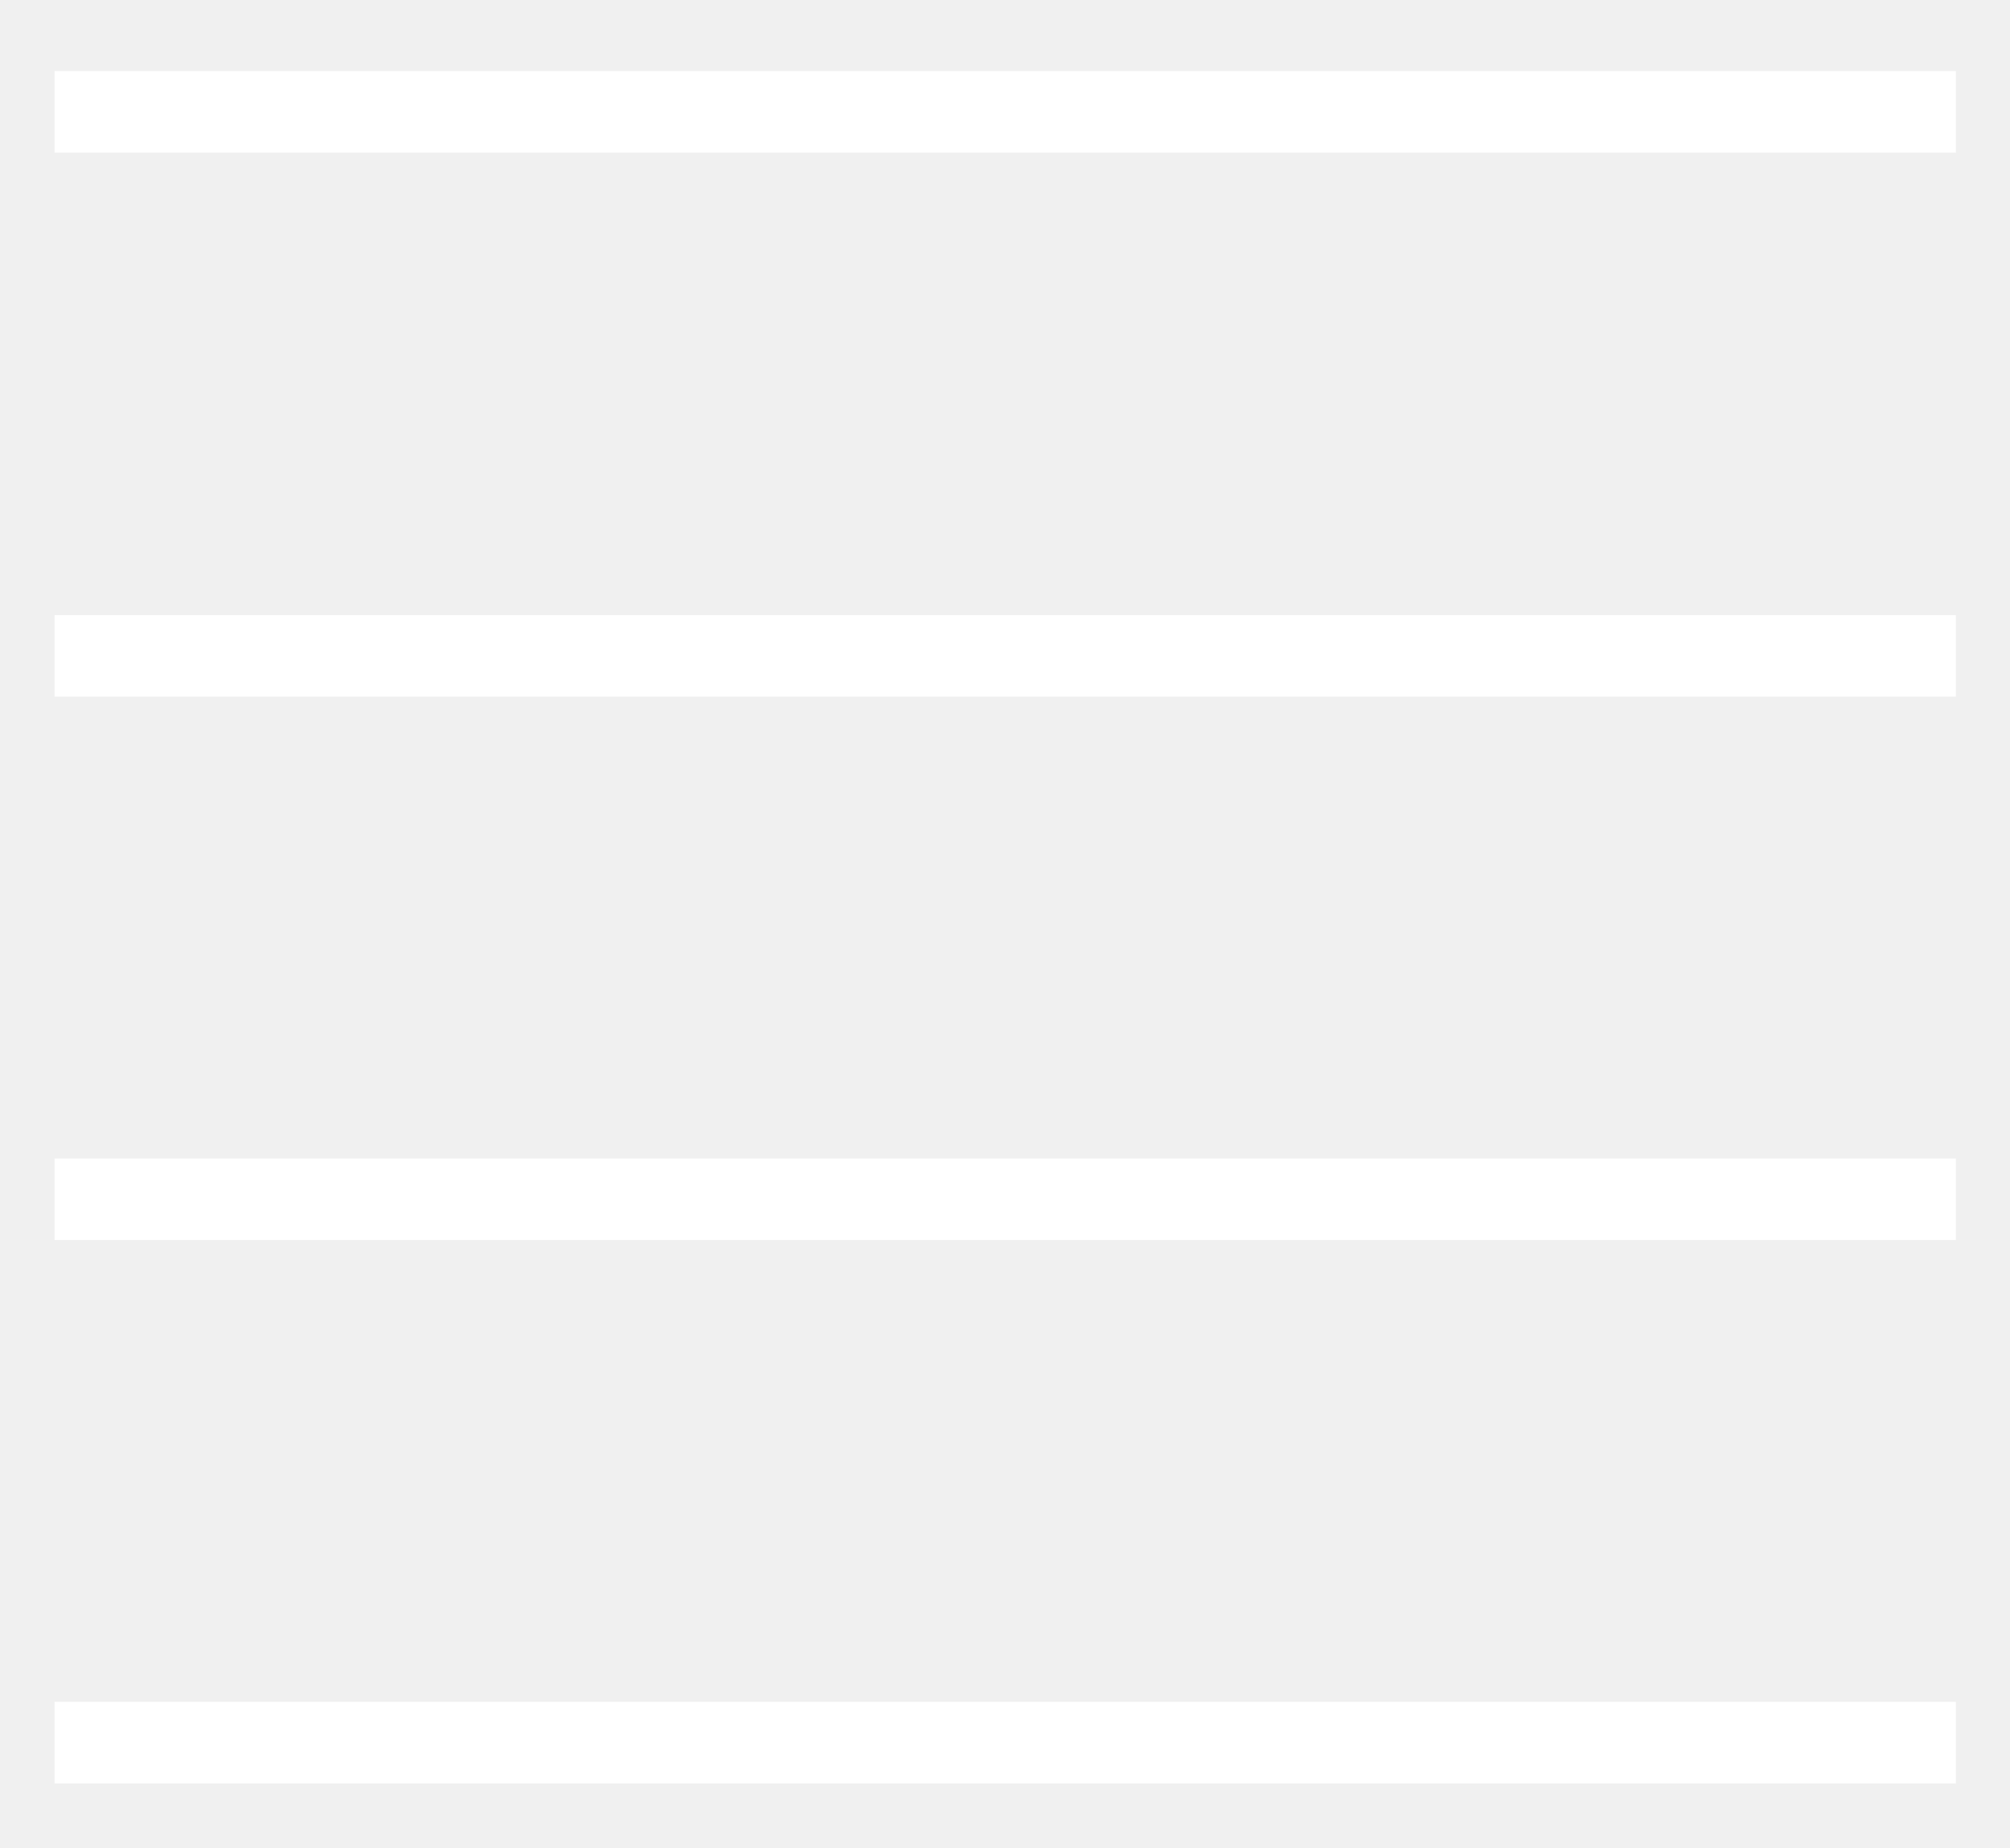
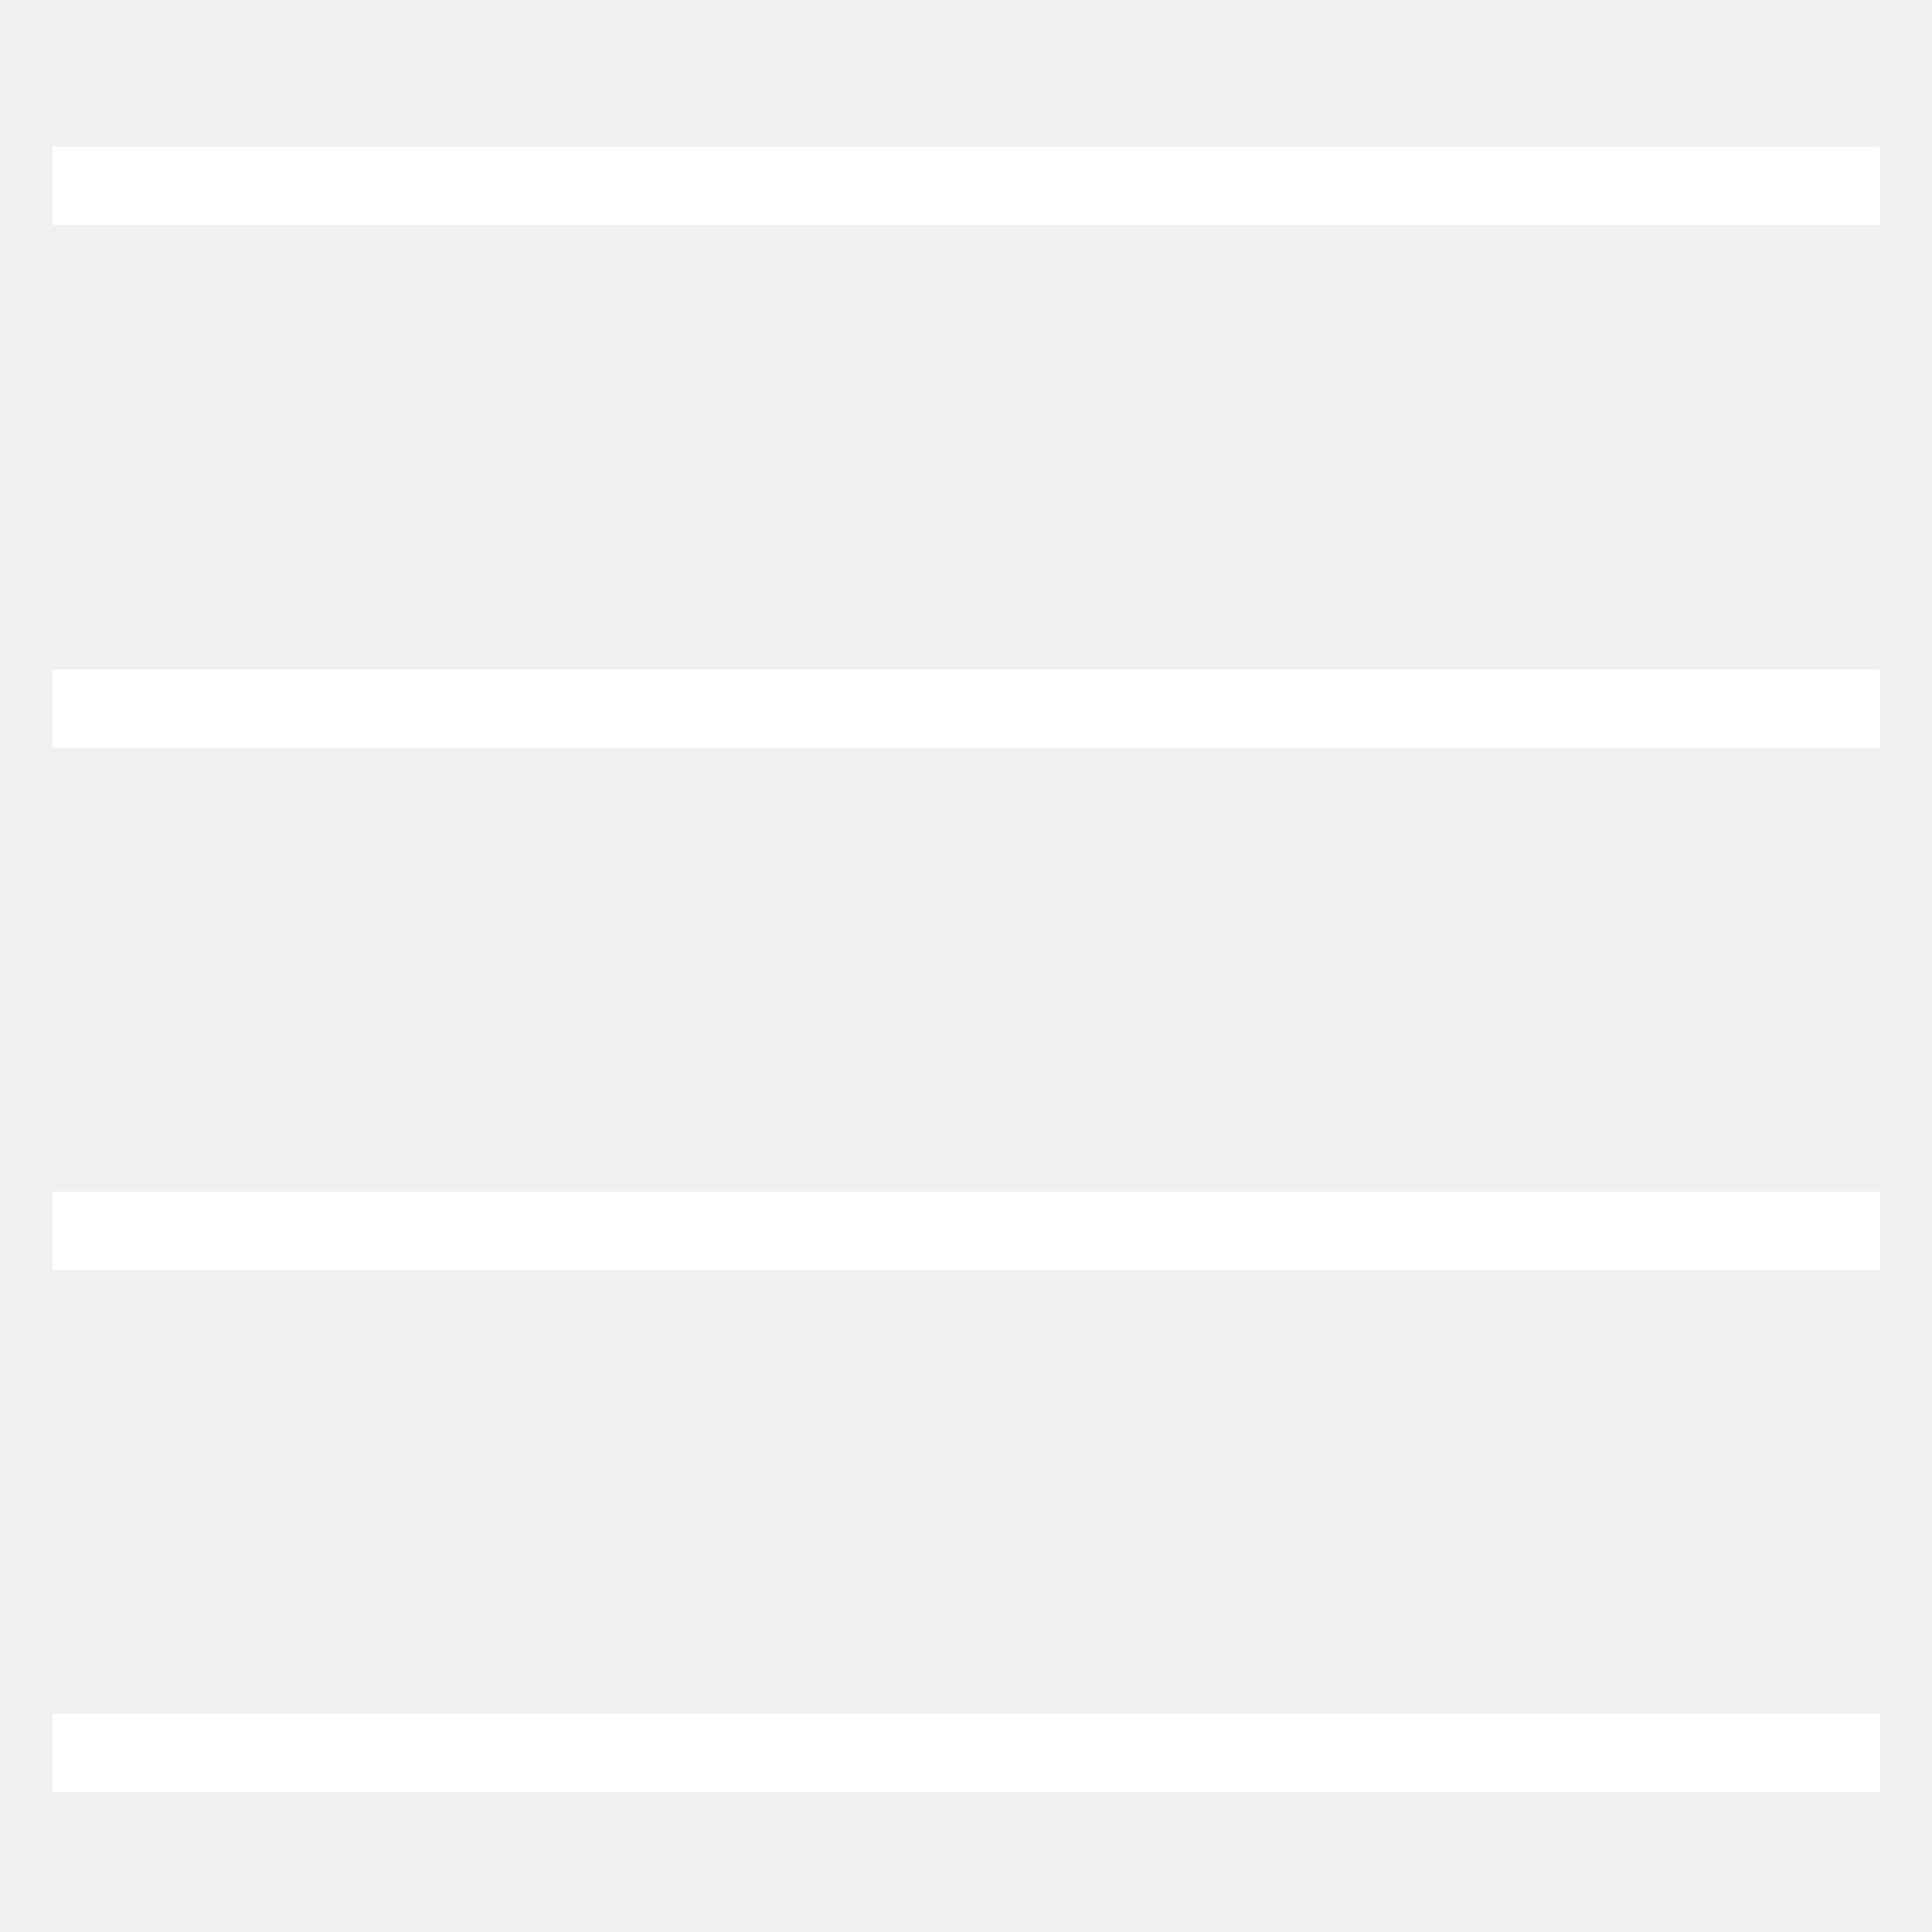
- <svg xmlns="http://www.w3.org/2000/svg" width="37" height="34" viewBox="0 0 37 34" fill="none">
+ <svg xmlns="http://www.w3.org/2000/svg" width="50" height="50" viewBox="0 0 37 34" fill="none">
  <path d="M1.004 1.308V2.808H36.004V1.308H1.004Z" fill="white" />
  <path d="M1.004 11.321V12.821H36.004V11.321H1.004Z" fill="white" />
  <path d="M1.004 21.321V22.821H36.004V21.321H1.004Z" fill="white" />
  <path d="M1.004 31.321V32.821H36.004V31.321H1.004Z" fill="white" />
</svg>
